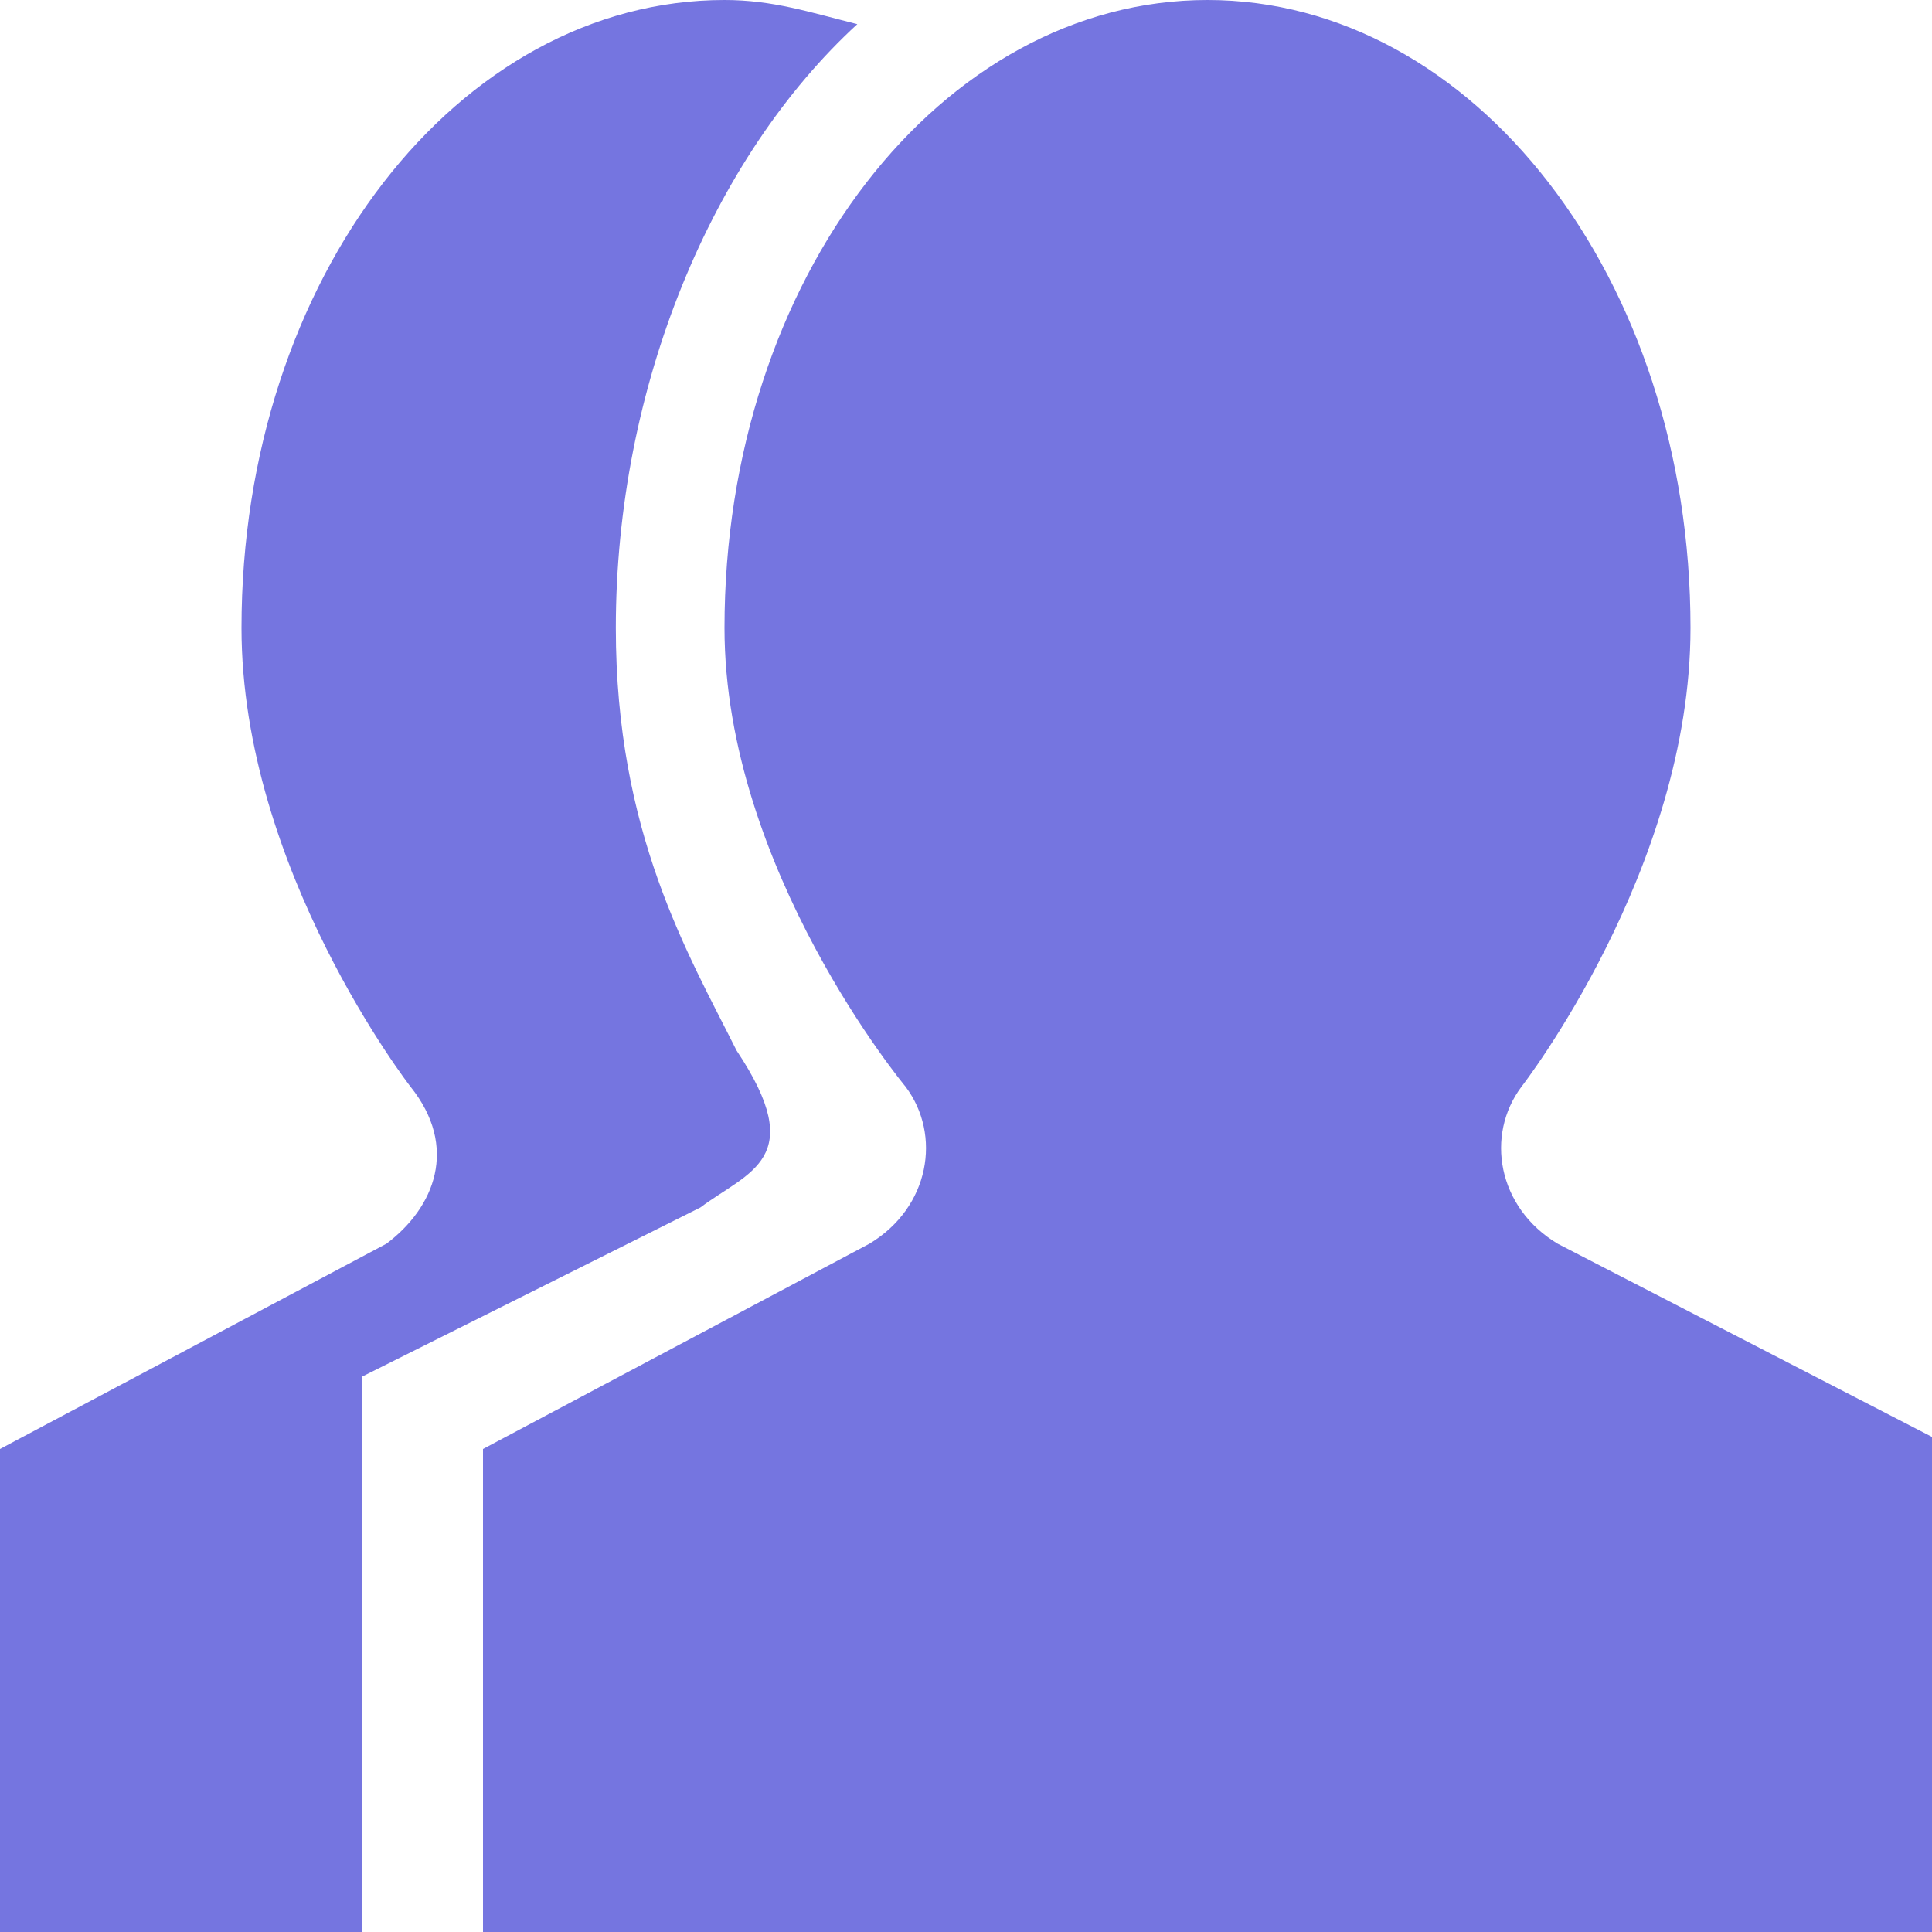
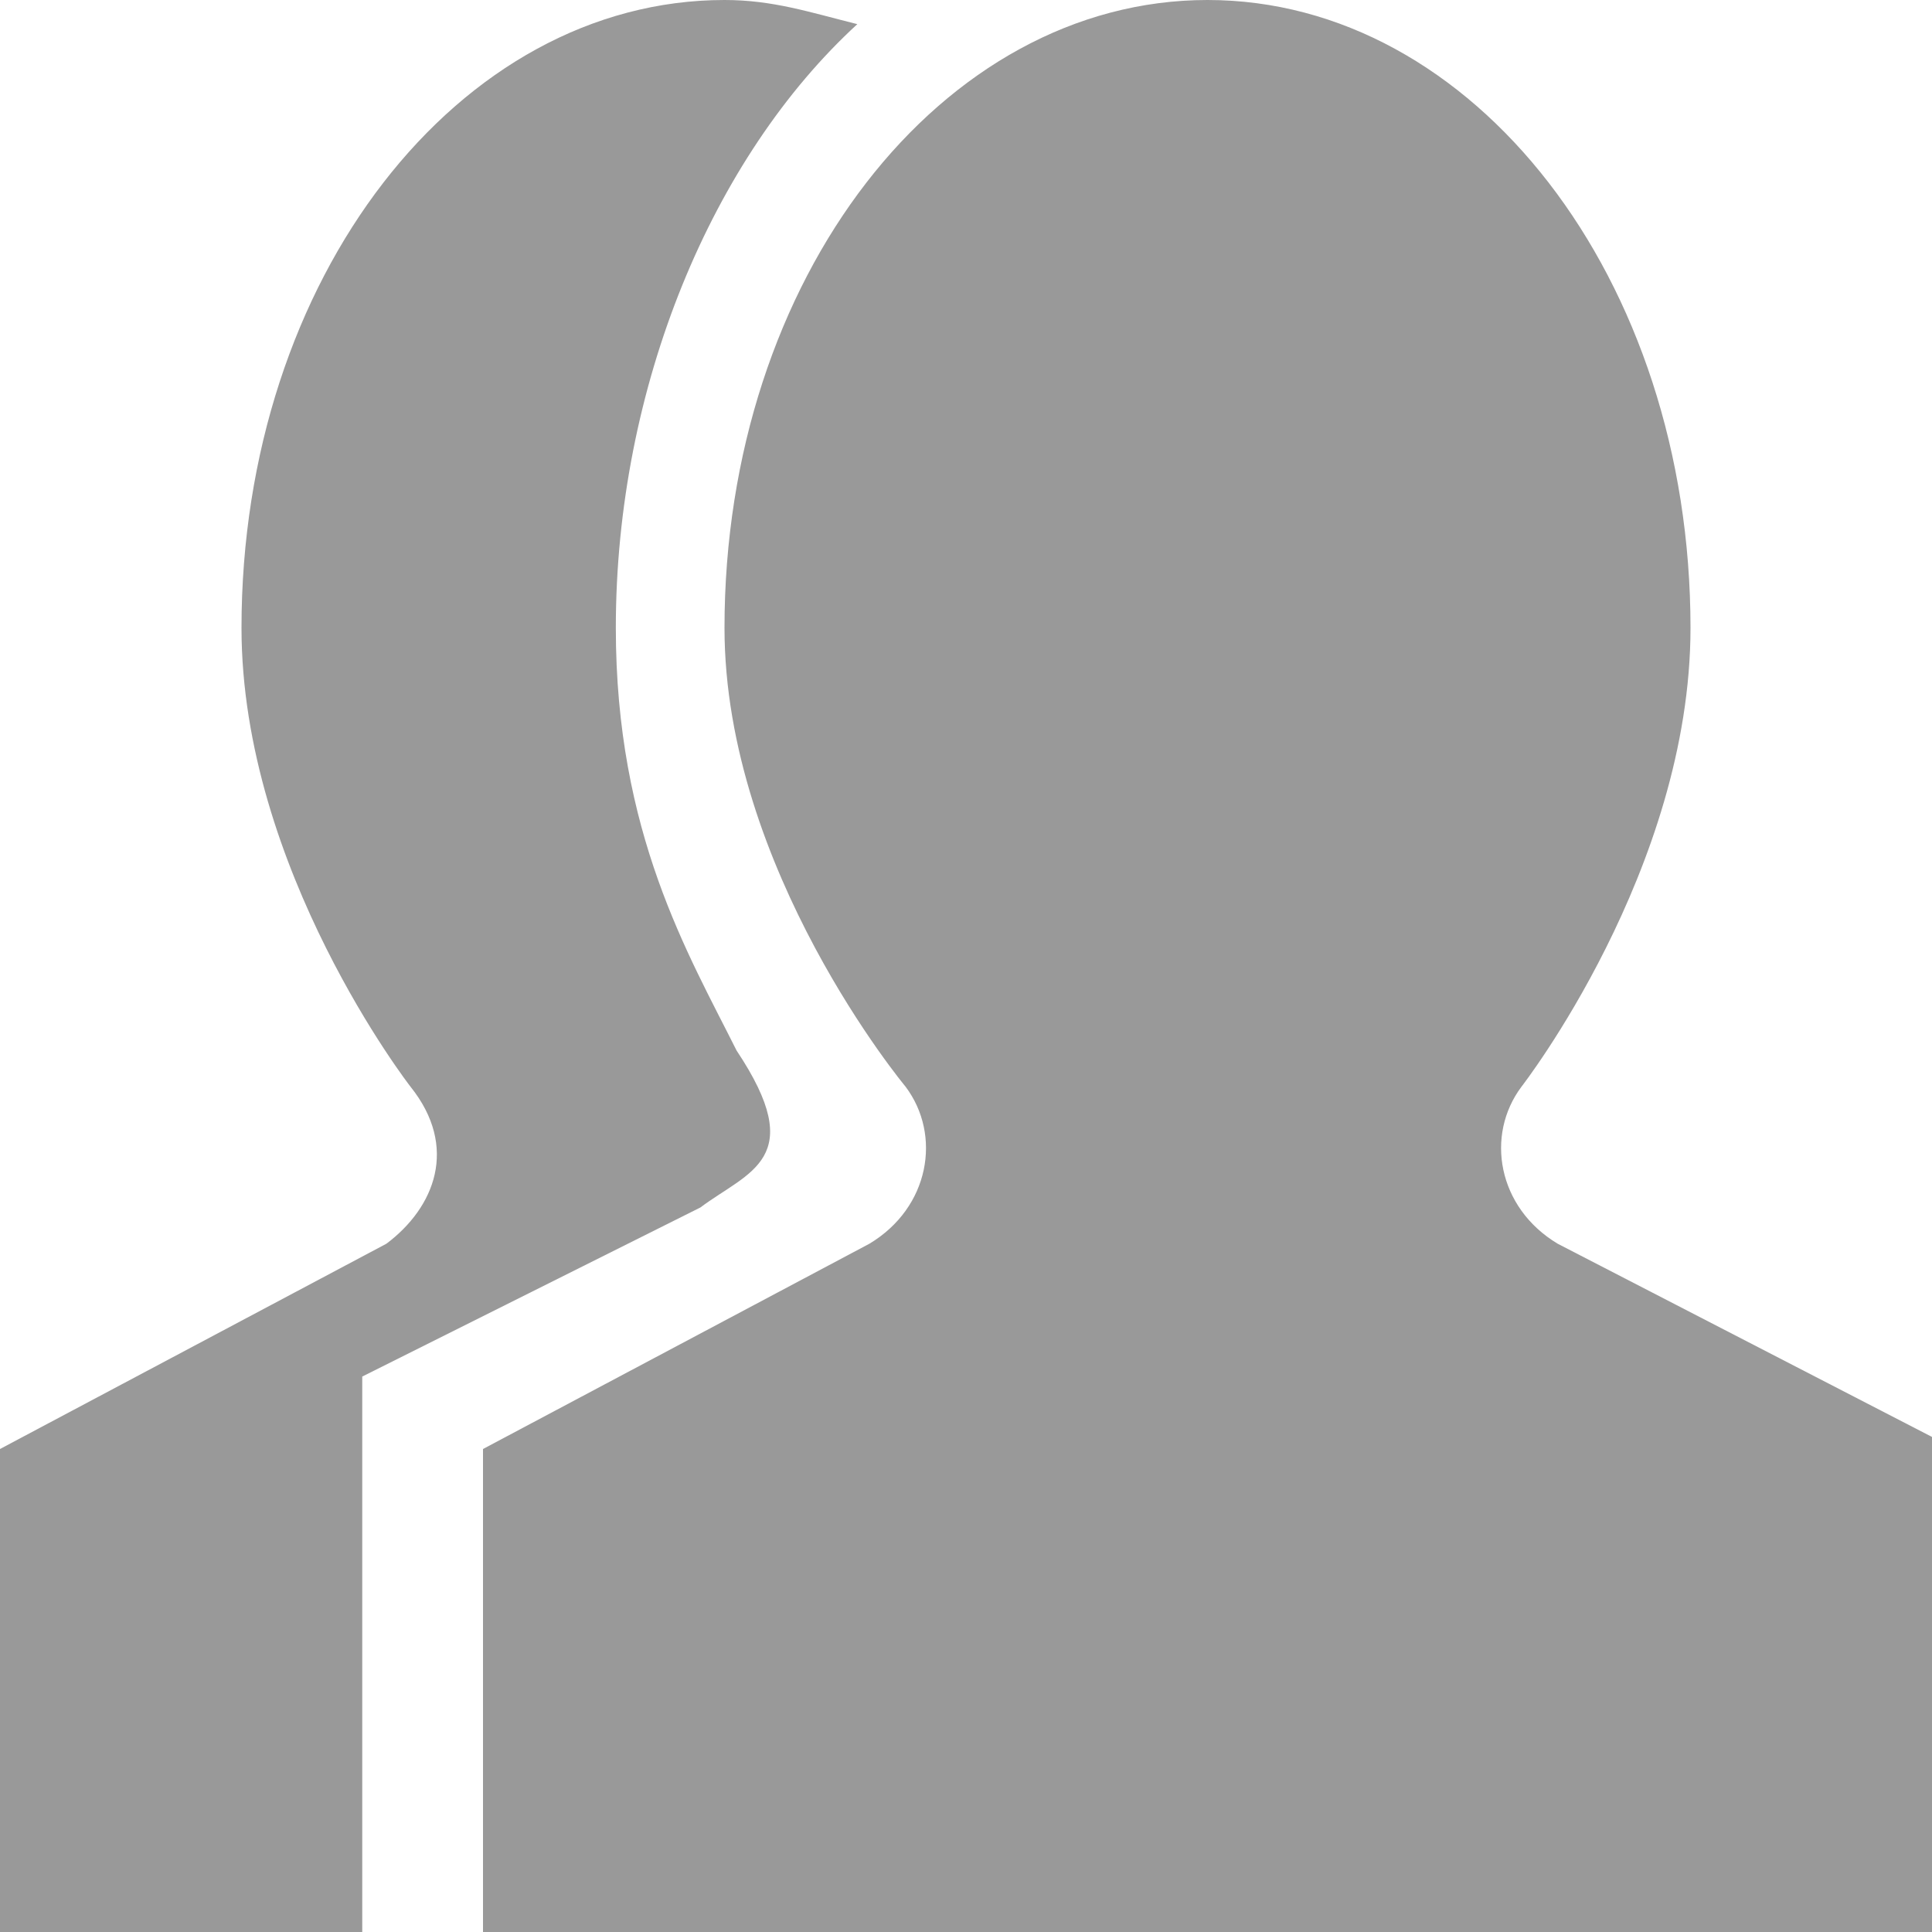
<svg xmlns="http://www.w3.org/2000/svg" version="1.1" x="0px" y="0px" width="16px" height="16px" viewBox="0 0 16 16" style="overflow:visible;enable-background:new 0 0 16 16;" xml:space="preserve" preserveAspectRatio="xMinYMid meet">
  <defs>
</defs>
-   <path style="fill:#7575E0;" d="M3,16H0v-4l3.2-1.7C3.6,10,3.8,9.5,3.4,9C3.4,9,2,7.2,2,5.2C2,2.3,3.8,0,6,0c0.4,0,0.7,0.1,1.1,0.2  c-1.2,1.1-2,3-2,5c0,1.7,0.6,2.7,1,3.5c0.6,0.9,0.1,1-0.3,1.3C5.6,10.1,3,11.4,3,11.4V16z M16,11.9l-3.1-1.6  C12.4,10,12.3,9.4,12.6,9c0,0,1.4-1.8,1.4-3.8C14,2.3,12.2,0,10,0S6,2.3,6,5.2C6,7.2,7.5,9,7.5,9c0.3,0.4,0.2,1-0.3,1.3L4,12v4h12  V11.9z" />
+   <path style="fill:#999999;" d="M3,16H0v-4l3.2-1.7C3.6,10,3.8,9.5,3.4,9C3.4,9,2,7.2,2,5.2C2,2.3,3.8,0,6,0c0.4,0,0.7,0.1,1.1,0.2  c-1.2,1.1-2,3-2,5c0,1.7,0.6,2.7,1,3.5c0.6,0.9,0.1,1-0.3,1.3C5.6,10.1,3,11.4,3,11.4V16z M16,11.9l-3.1-1.6  C12.4,10,12.3,9.4,12.6,9c0,0,1.4-1.8,1.4-3.8C14,2.3,12.2,0,10,0S6,2.3,6,5.2C6,7.2,7.5,9,7.5,9c0.3,0.4,0.2,1-0.3,1.3L4,12v4h12  V11.9z" />
</svg>
